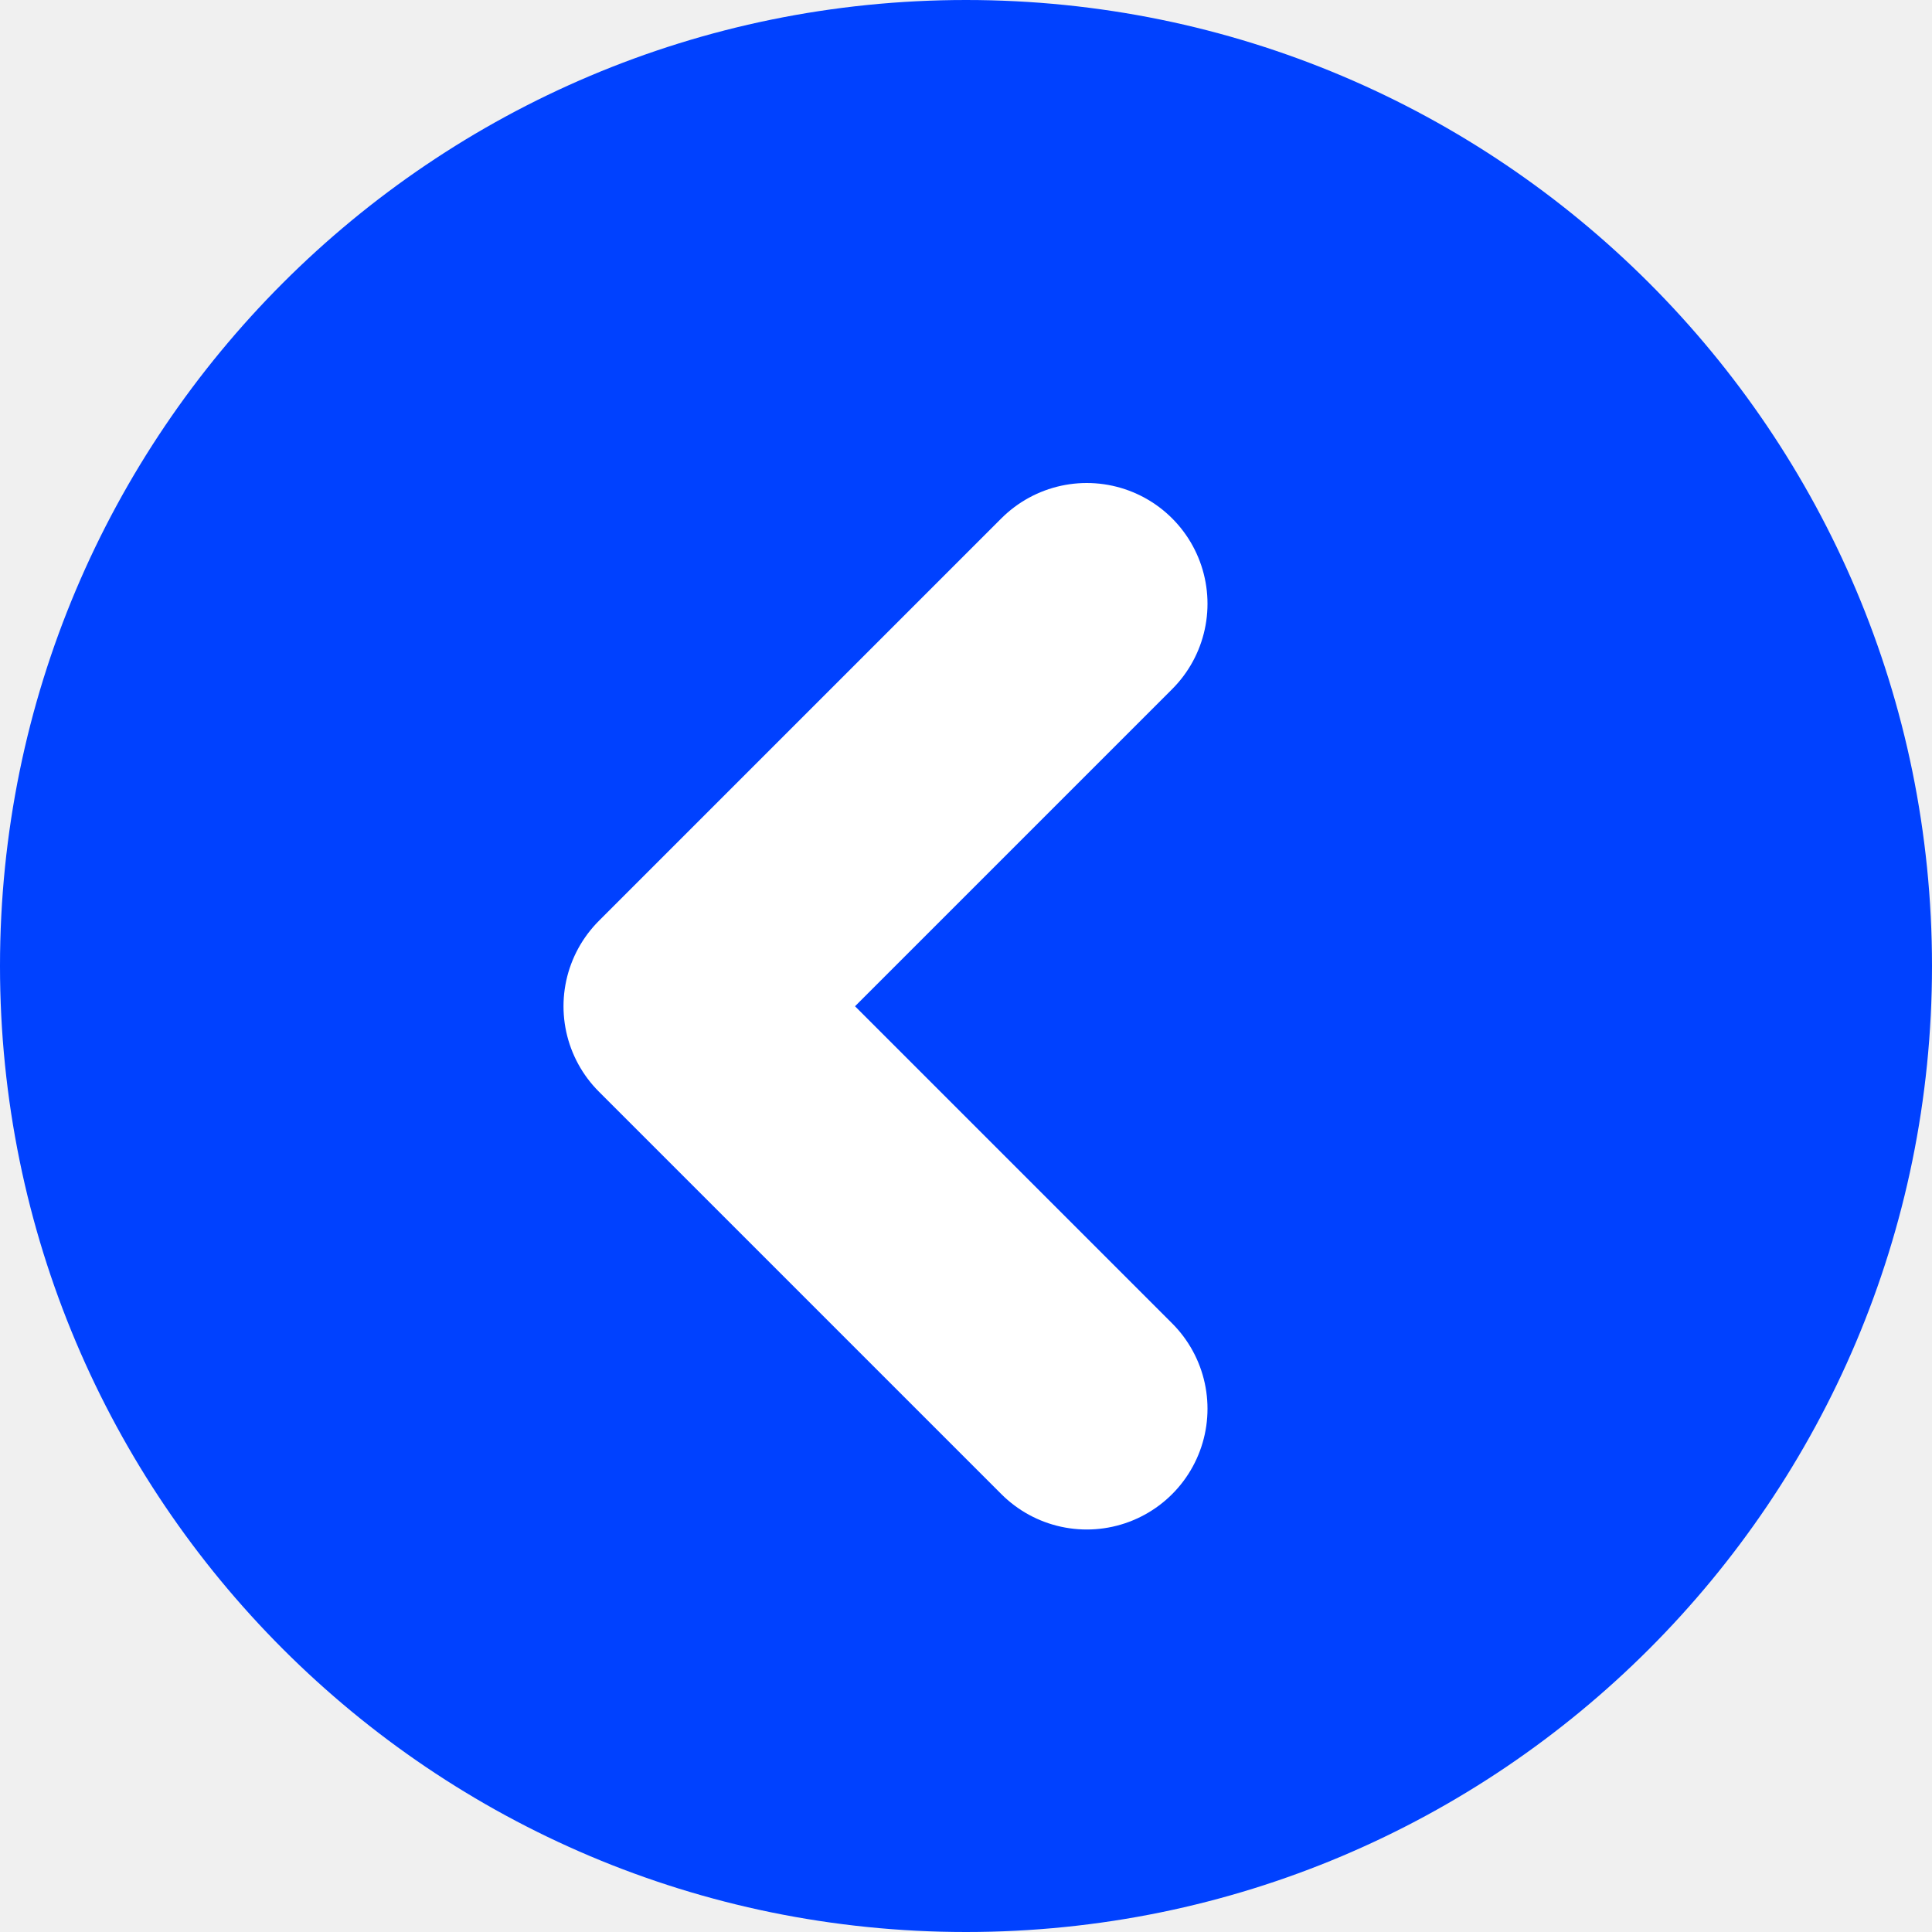
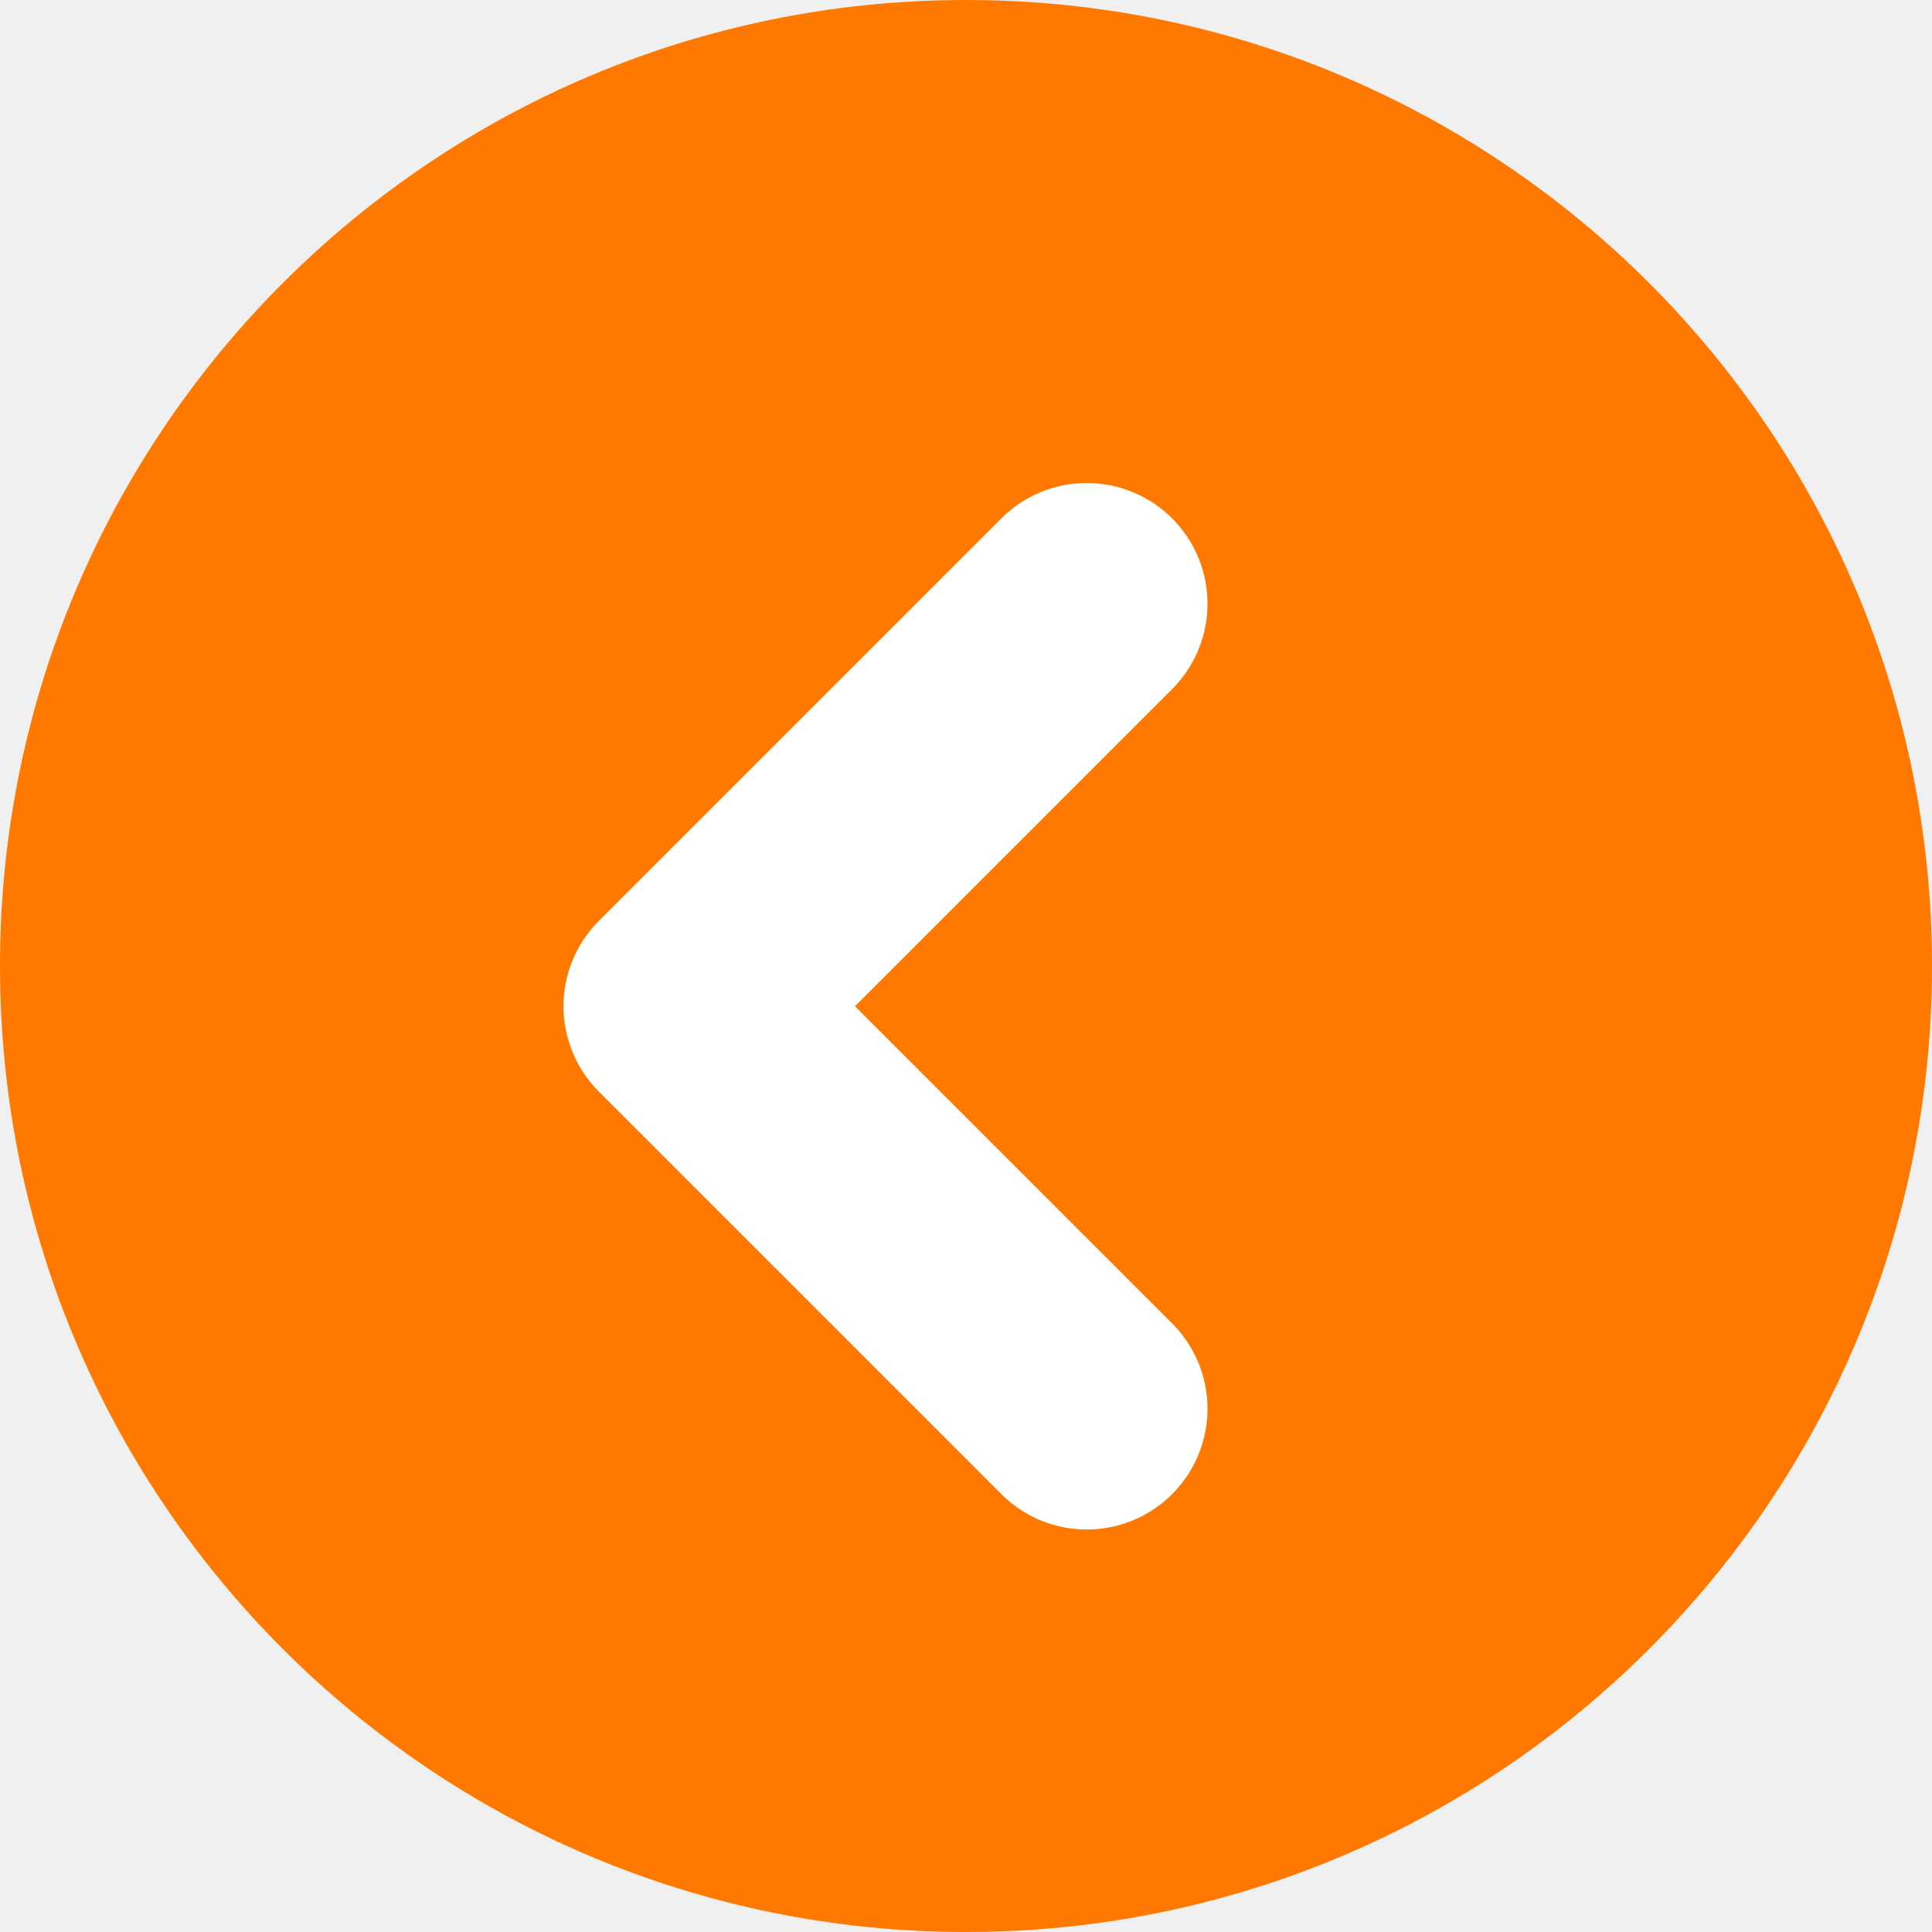
<svg xmlns="http://www.w3.org/2000/svg" width="24" height="24" viewBox="0 0 24 24" fill="none">
-   <circle cx="12" cy="12" r="12" transform="rotate(-180 12 12)" fill="#0041FF" />
+   <circle cx="12" cy="12" r="12" transform="rotate(-180 12 12)" fill="#FF7900" />
  <path d="M13.5 17.5L8.5 12.5L13.5 7.5" stroke="white" stroke-width="3" stroke-linecap="round" stroke-linejoin="round" />
</svg>
